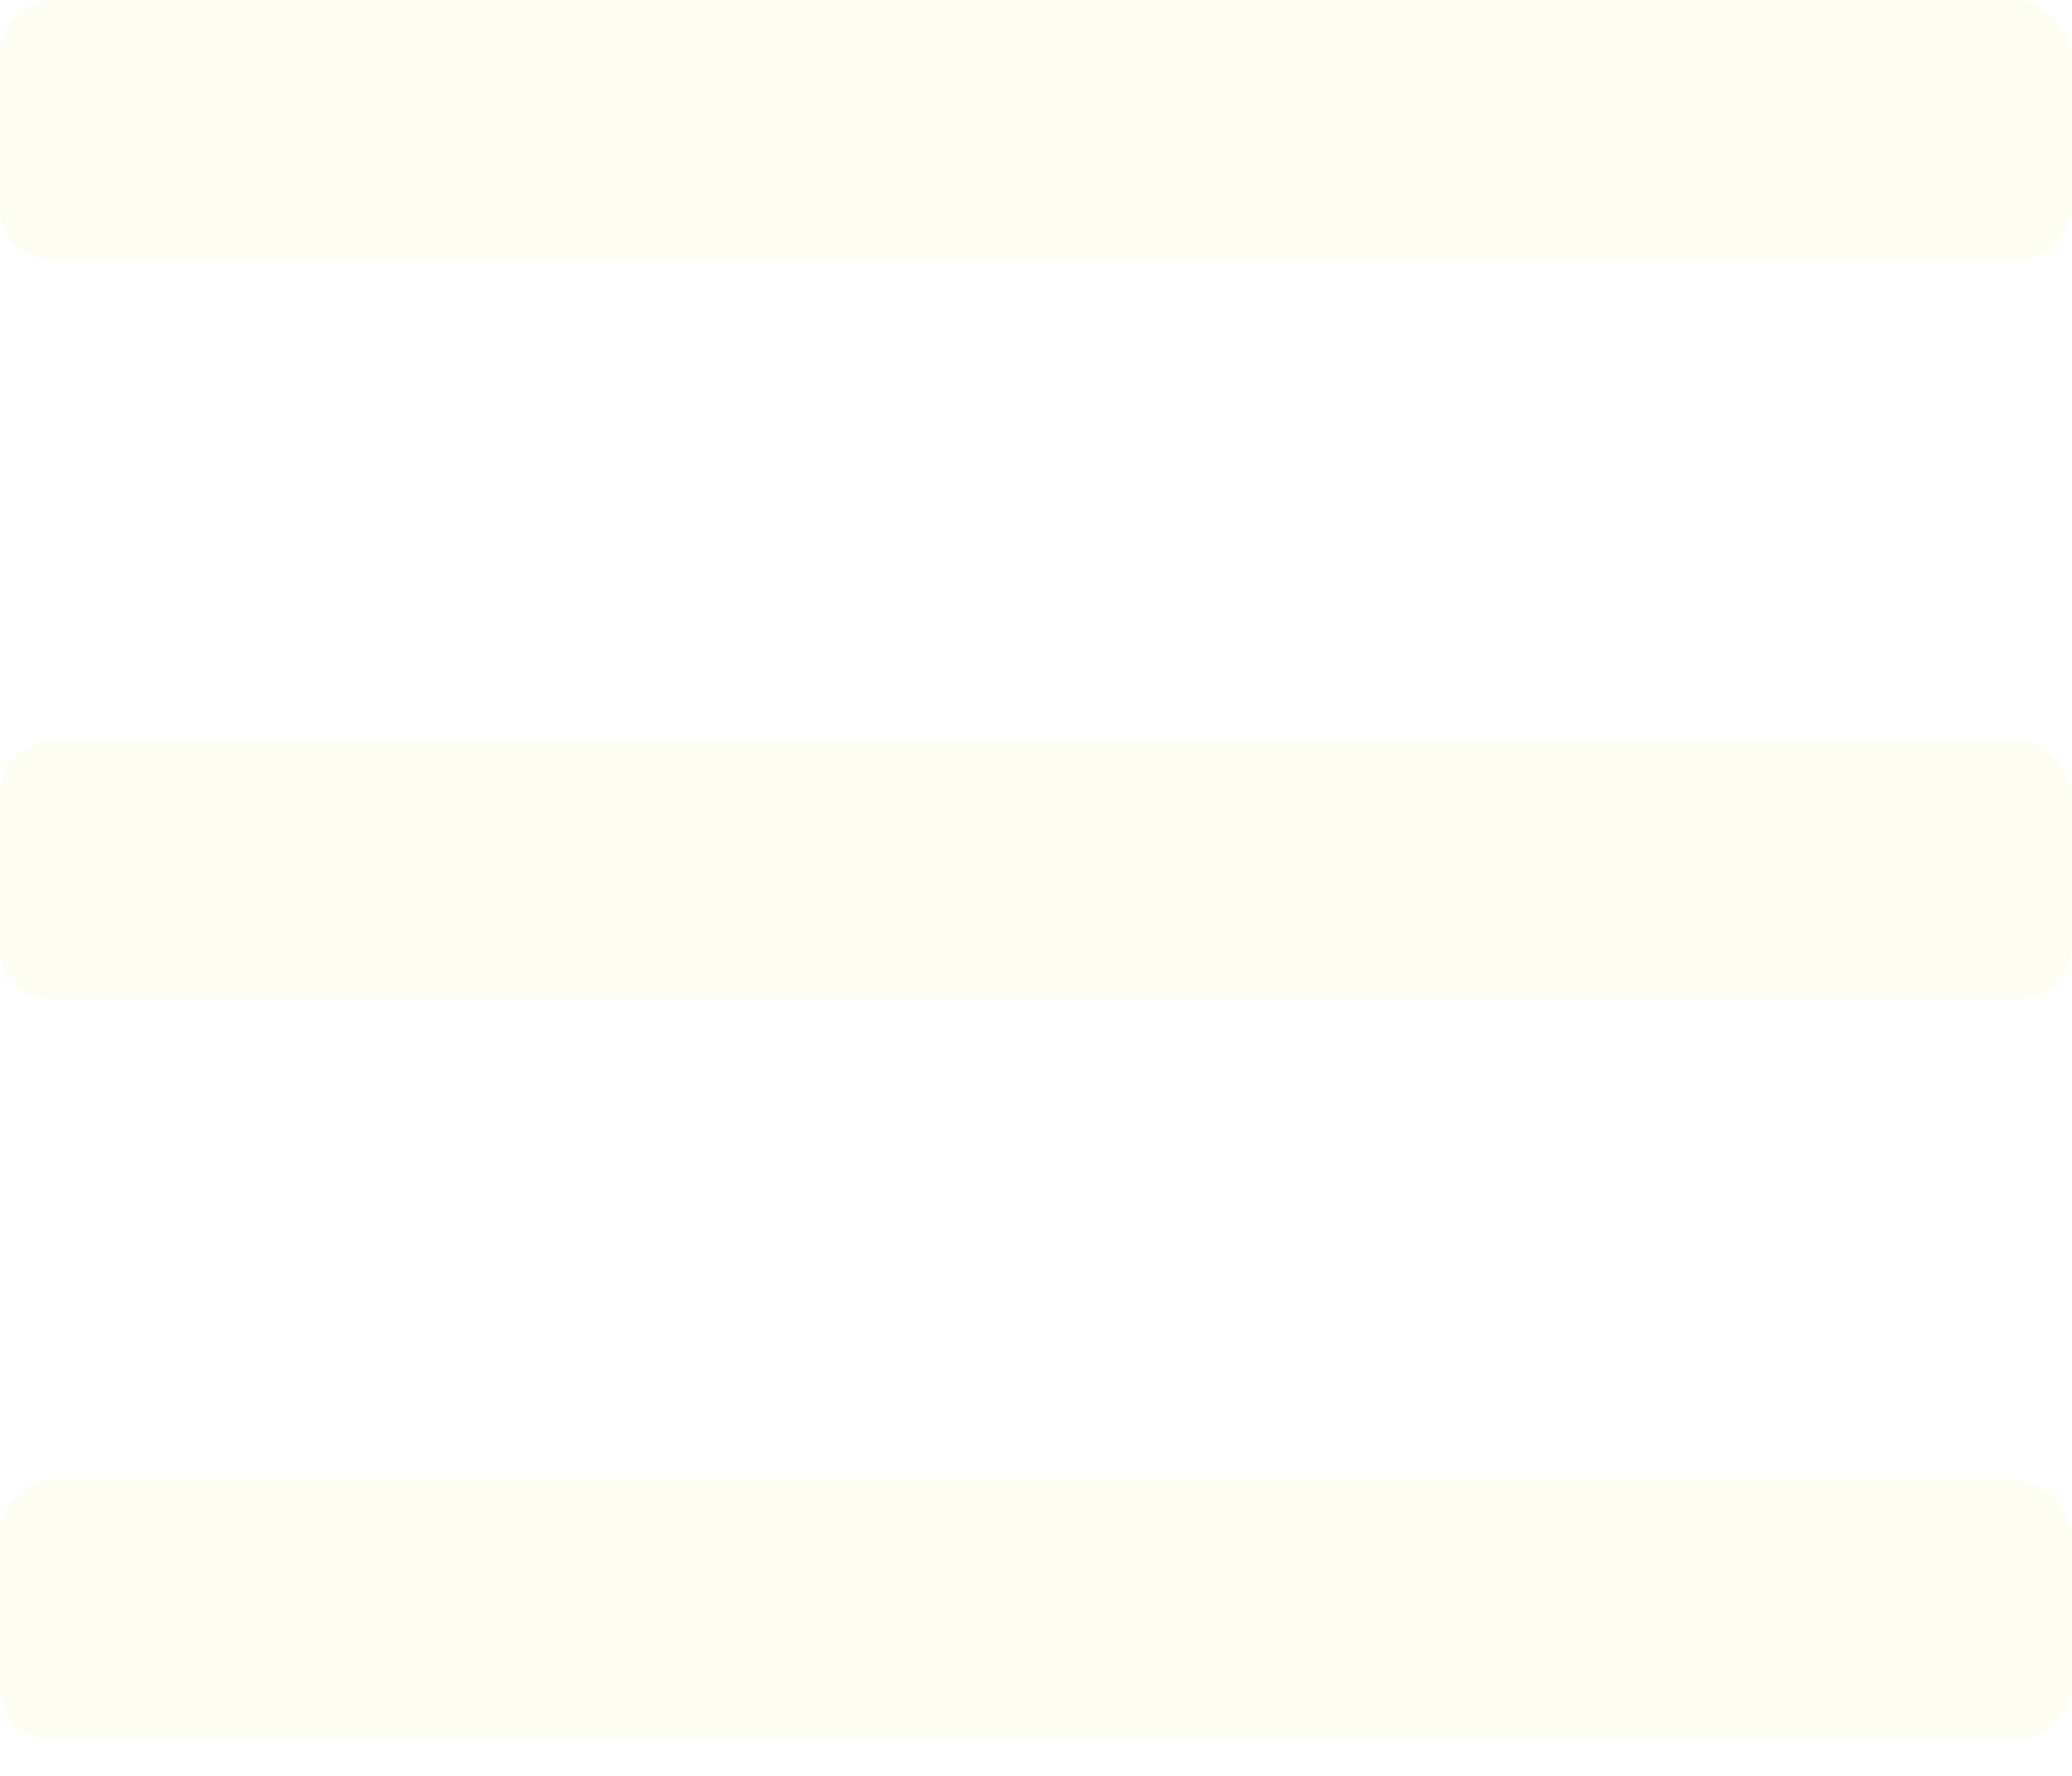
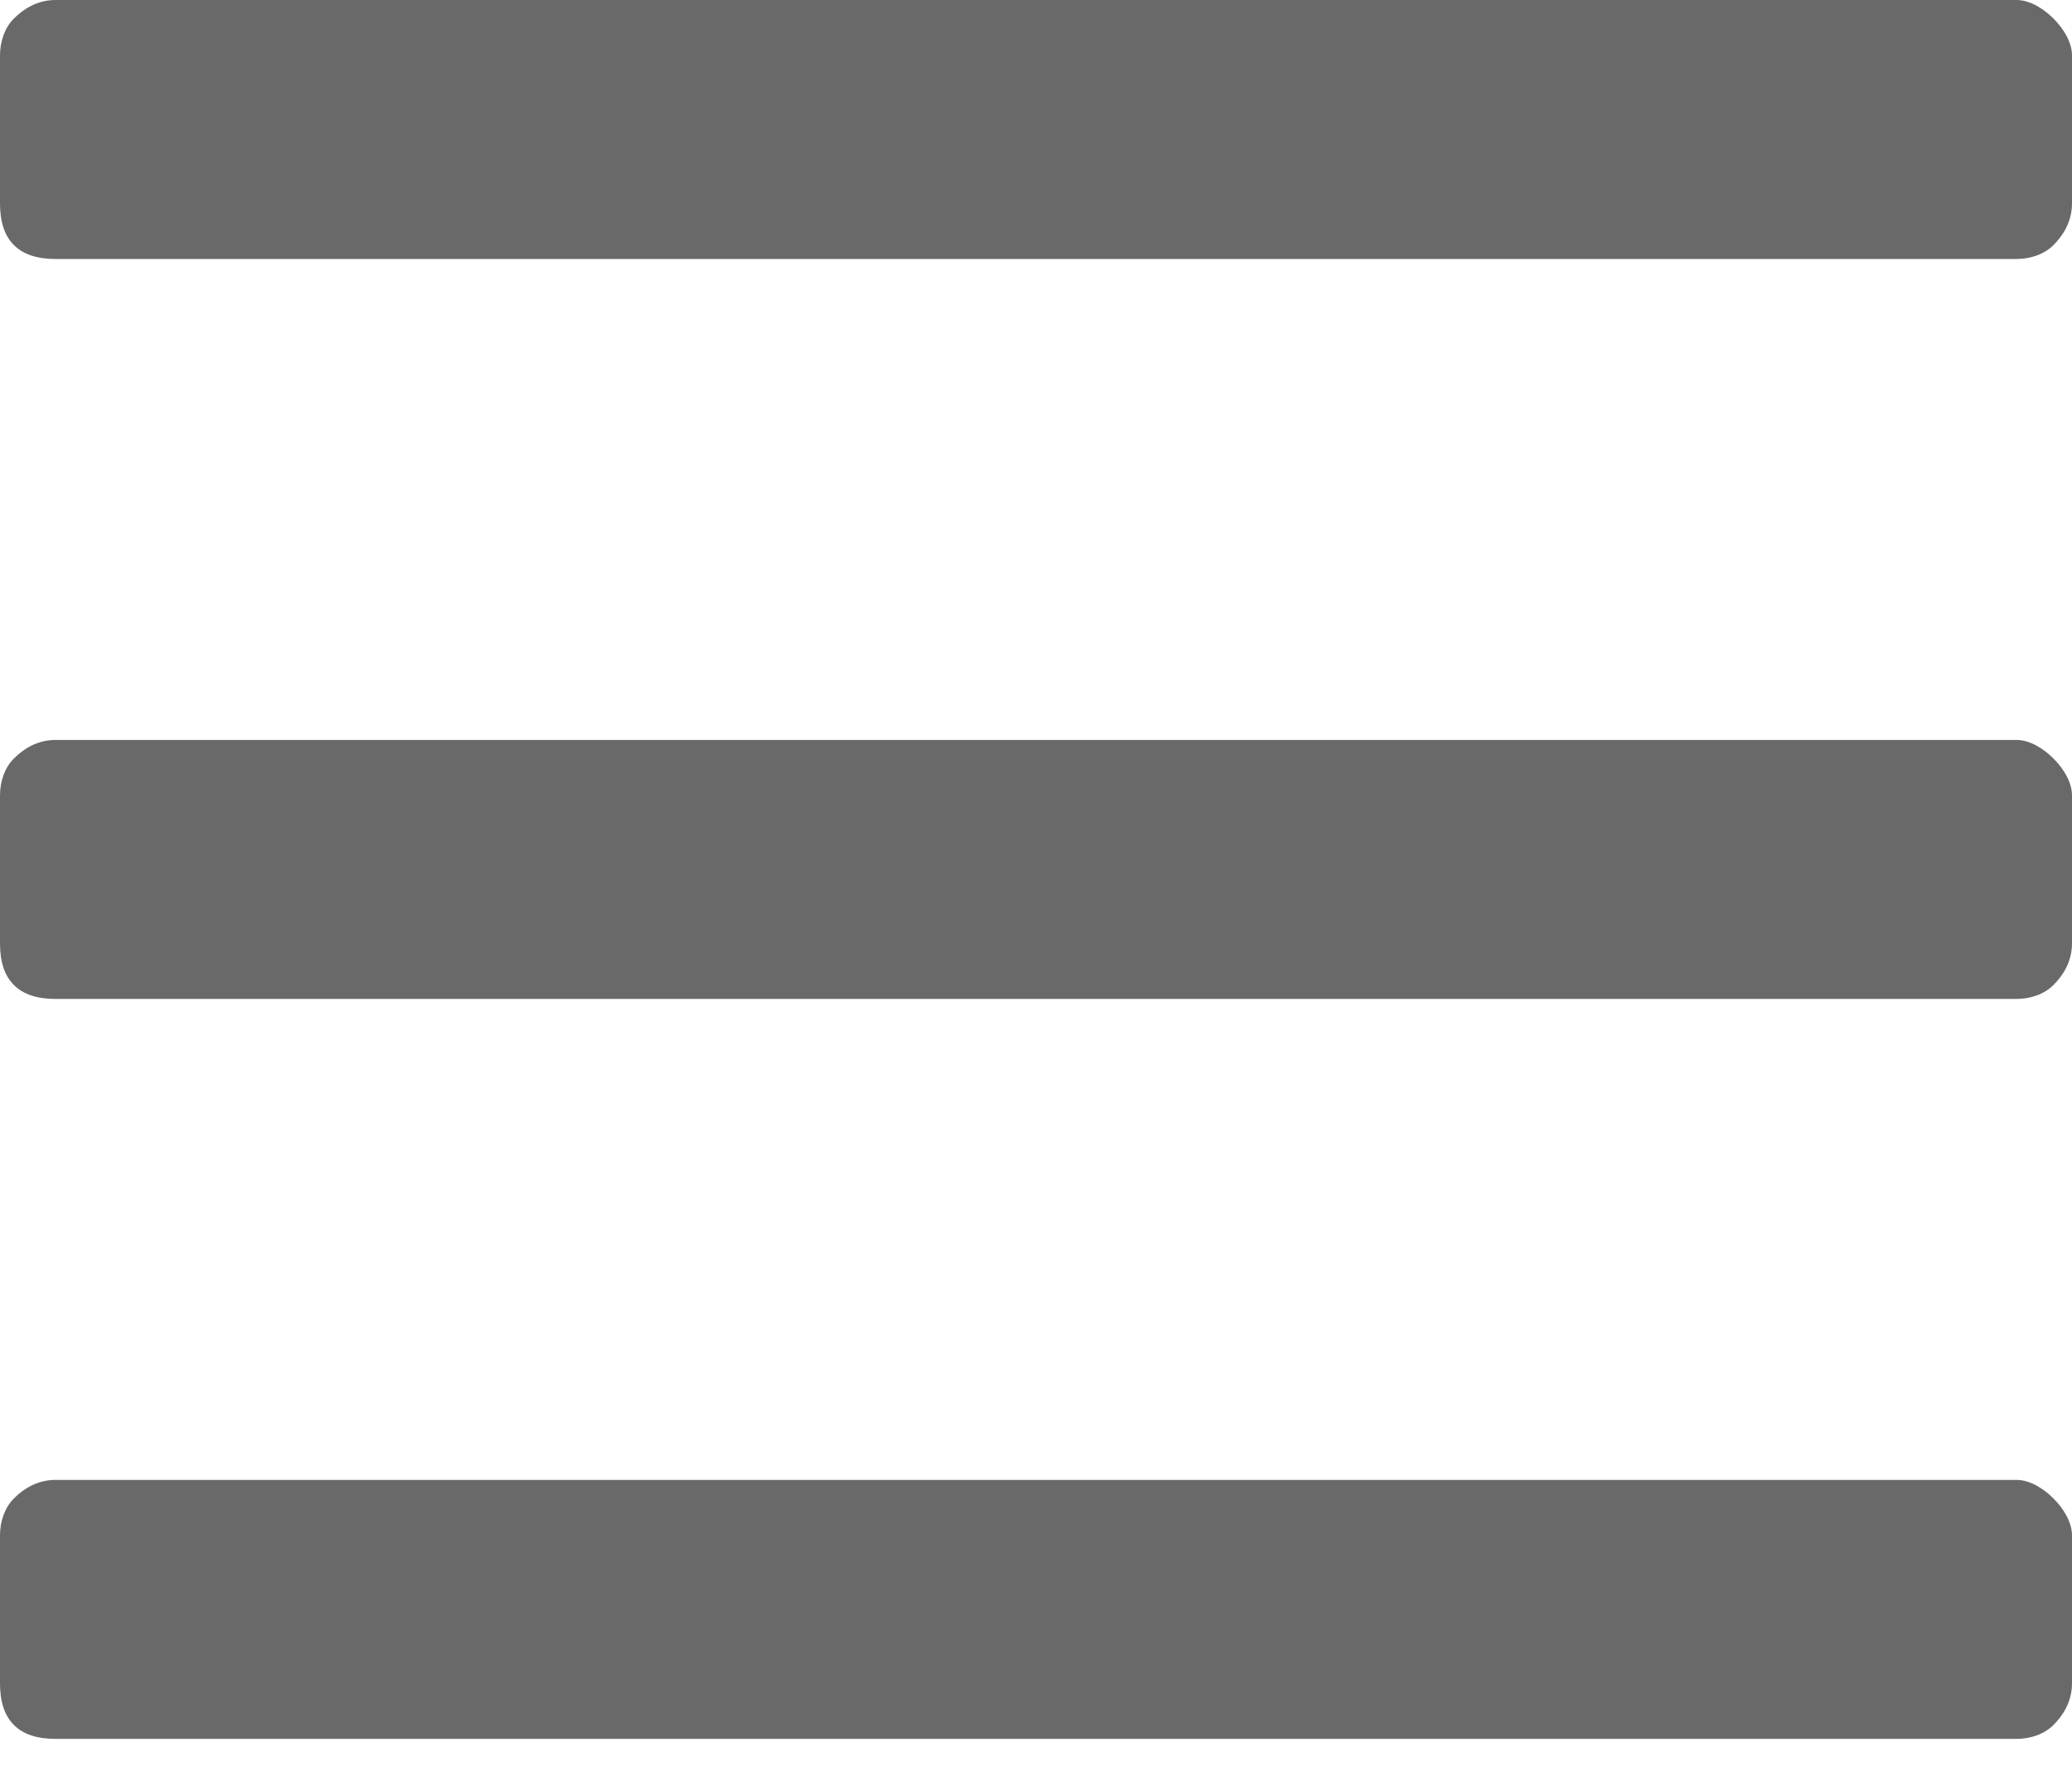
<svg xmlns="http://www.w3.org/2000/svg" width="21" height="18" viewBox="0 0 21 18" fill="none">
-   <path opacity="0.7" d="M20.438 2.625C20.578 2.625 20.719 2.578 20.812 2.484C20.906 2.391 21 2.25 21 2.062V0.562C21 0.422 20.906 0.281 20.812 0.188C20.719 0.094 20.578 0 20.438 0H0.562C0.375 0 0.234 0.094 0.141 0.188C0.047 0.281 0 0.422 0 0.562V2.062C0 2.25 0.047 2.391 0.141 2.484C0.234 2.578 0.375 2.625 0.562 2.625H20.438ZM20.438 10.125C20.578 10.125 20.719 10.078 20.812 9.984C20.906 9.891 21 9.75 21 9.562V8.062C21 7.922 20.906 7.781 20.812 7.688C20.719 7.594 20.578 7.5 20.438 7.5H0.562C0.375 7.5 0.234 7.594 0.141 7.688C0.047 7.781 0 7.922 0 8.062V9.562C0 9.75 0.047 9.891 0.141 9.984C0.234 10.078 0.375 10.125 0.562 10.125H20.438ZM20.438 17.625C20.578 17.625 20.719 17.578 20.812 17.484C20.906 17.391 21 17.25 21 17.062V15.562C21 15.422 20.906 15.281 20.812 15.188C20.719 15.094 20.578 15 20.438 15H0.562C0.375 15 0.234 15.094 0.141 15.188C0.047 15.281 0 15.422 0 15.562V17.062C0 17.25 0.047 17.391 0.141 17.484C0.234 17.578 0.375 17.625 0.562 17.625H20.438Z" fill="#FCFCEC" />
+   <path opacity="0.7" d="M20.438 2.625C20.578 2.625 20.719 2.578 20.812 2.484C20.906 2.391 21 2.25 21 2.062V0.562C21 0.422 20.906 0.281 20.812 0.188C20.719 0.094 20.578 0 20.438 0H0.562C0.375 0 0.234 0.094 0.141 0.188C0.047 0.281 0 0.422 0 0.562V2.062C0 2.25 0.047 2.391 0.141 2.484C0.234 2.578 0.375 2.625 0.562 2.625H20.438ZM20.438 10.125C20.578 10.125 20.719 10.078 20.812 9.984C20.906 9.891 21 9.75 21 9.562V8.062C21 7.922 20.906 7.781 20.812 7.688C20.719 7.594 20.578 7.5 20.438 7.5H0.562C0.375 7.5 0.234 7.594 0.141 7.688C0.047 7.781 0 7.922 0 8.062V9.562C0 9.75 0.047 9.891 0.141 9.984C0.234 10.078 0.375 10.125 0.562 10.125H20.438ZM20.438 17.625C20.578 17.625 20.719 17.578 20.812 17.484C20.906 17.391 21 17.25 21 17.062V15.562C21 15.422 20.906 15.281 20.812 15.188C20.719 15.094 20.578 15 20.438 15H0.562C0.375 15 0.234 15.094 0.141 15.188C0.047 15.281 0 15.422 0 15.562V17.062C0 17.25 0.047 17.391 0.141 17.484C0.234 17.578 0.375 17.625 0.562 17.625H20.438Z" fill="#2a2a2a" />
</svg>
